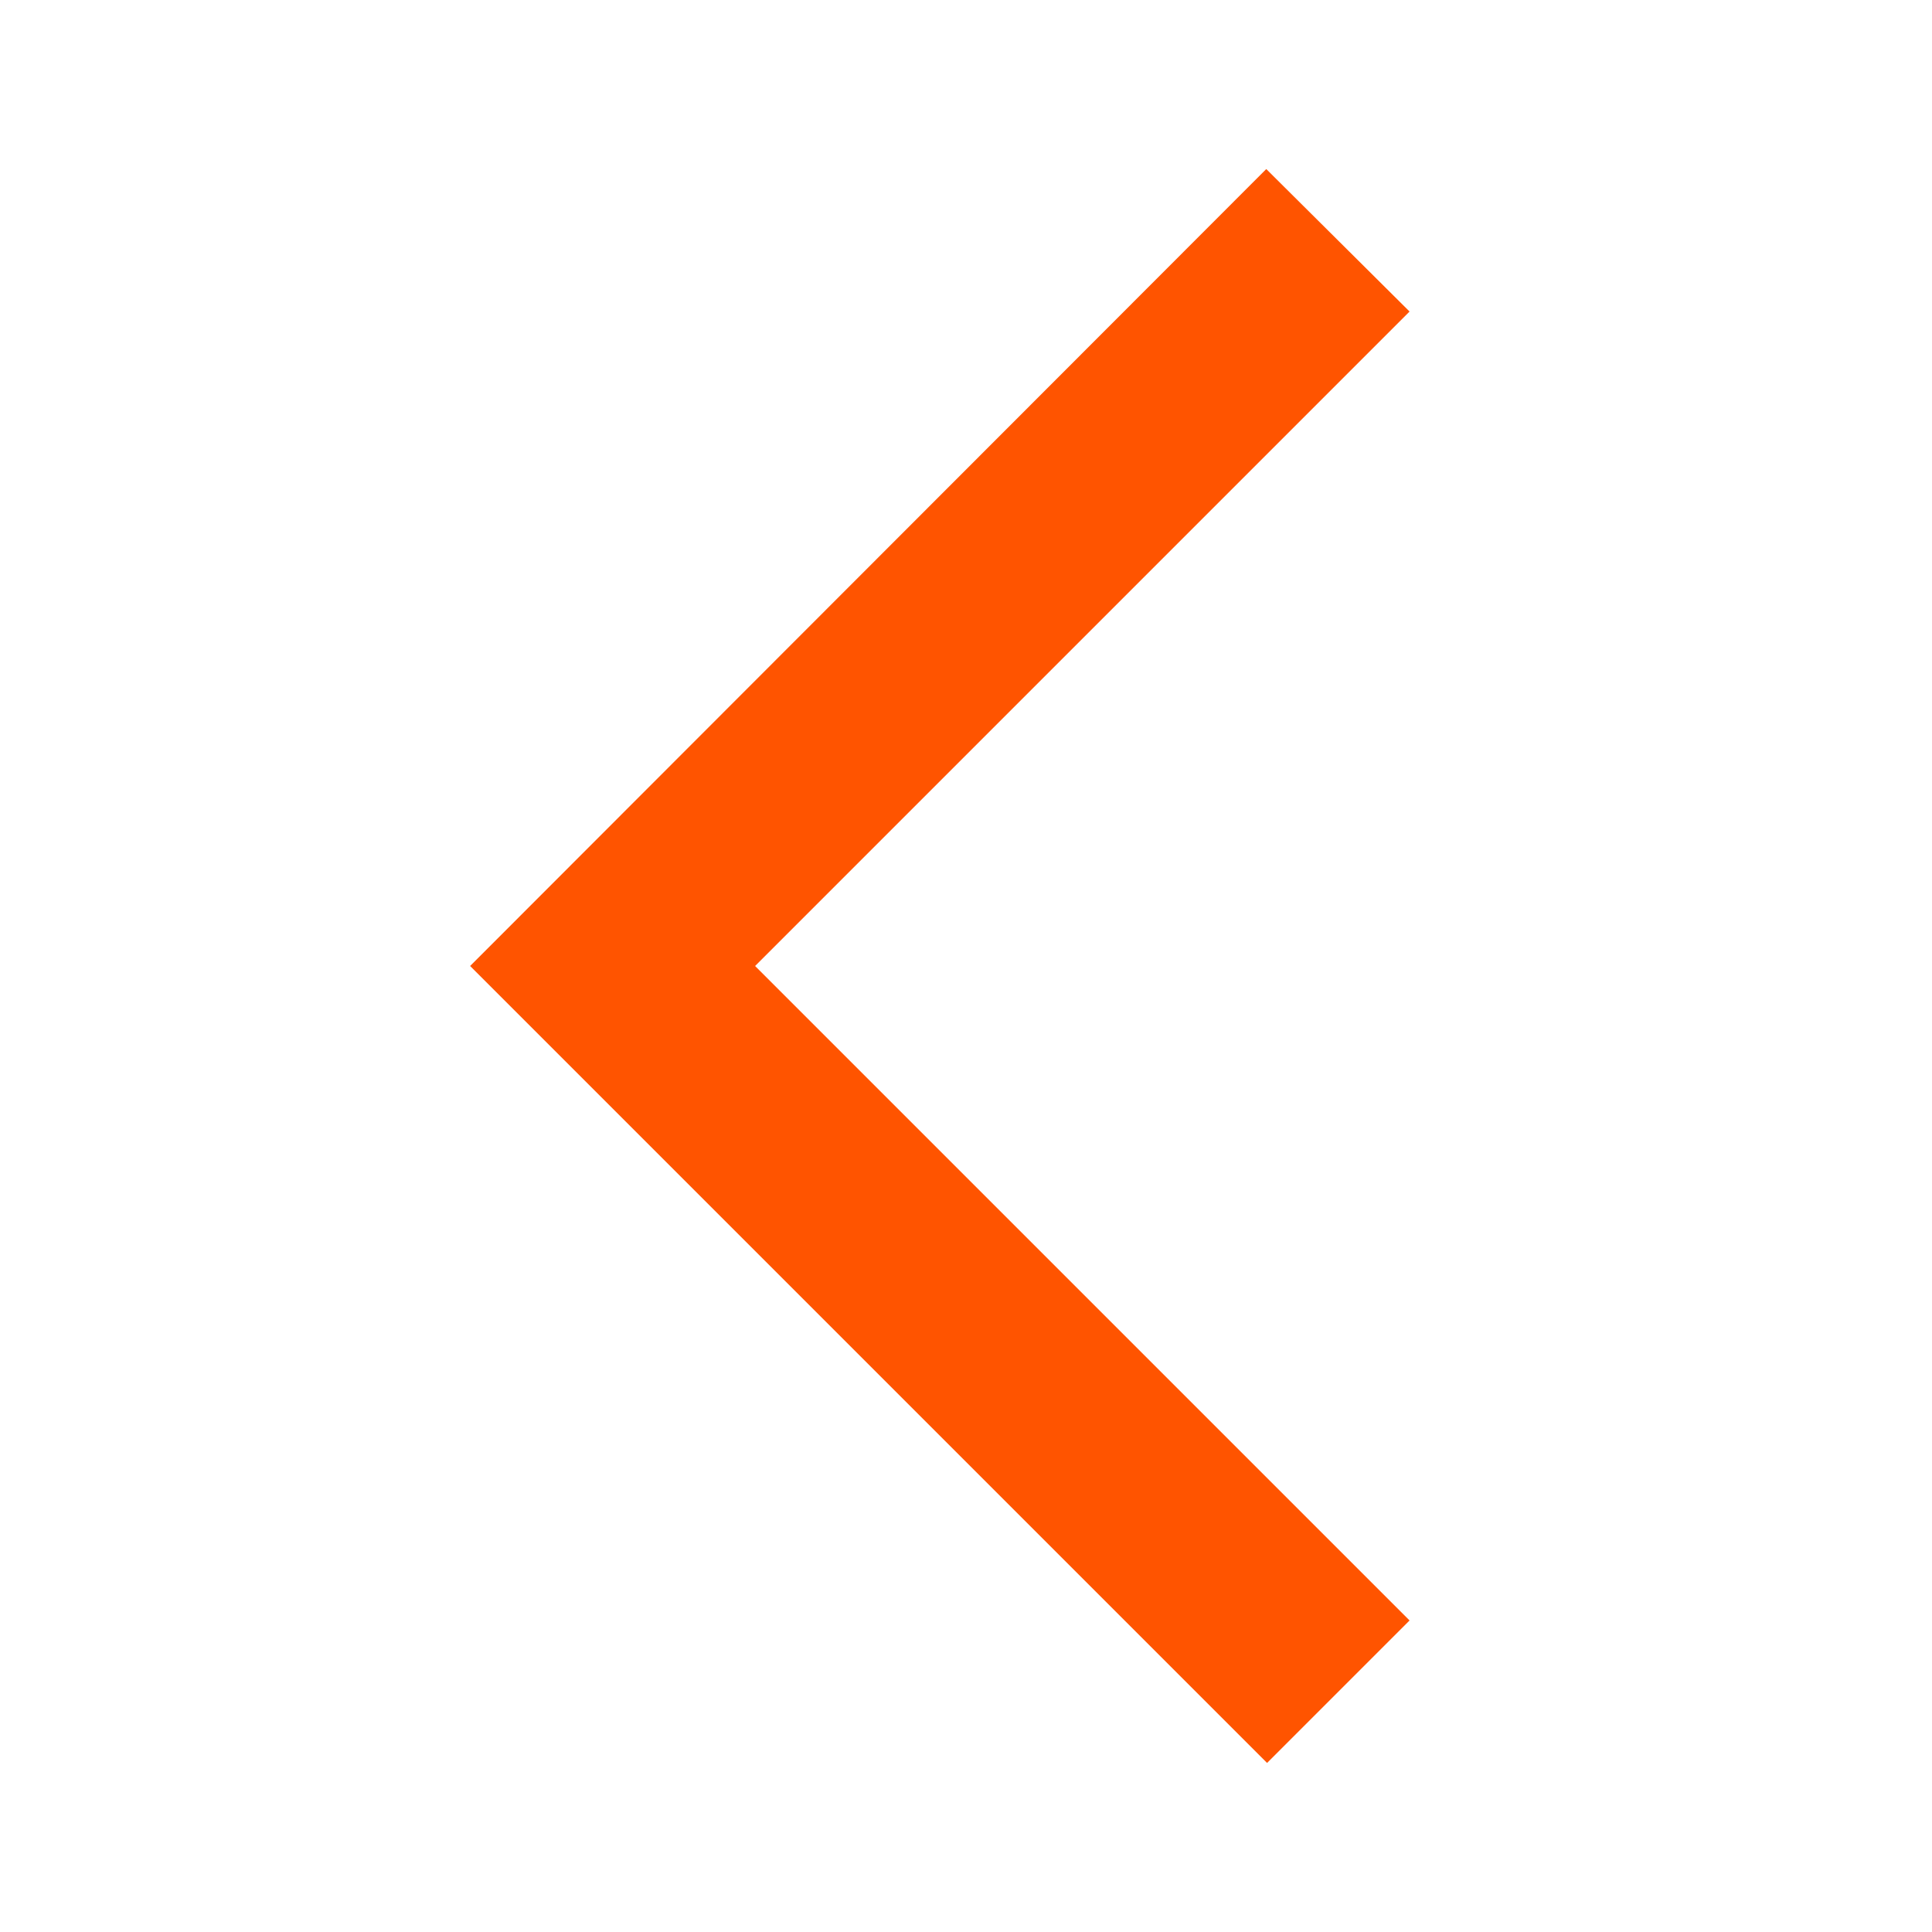
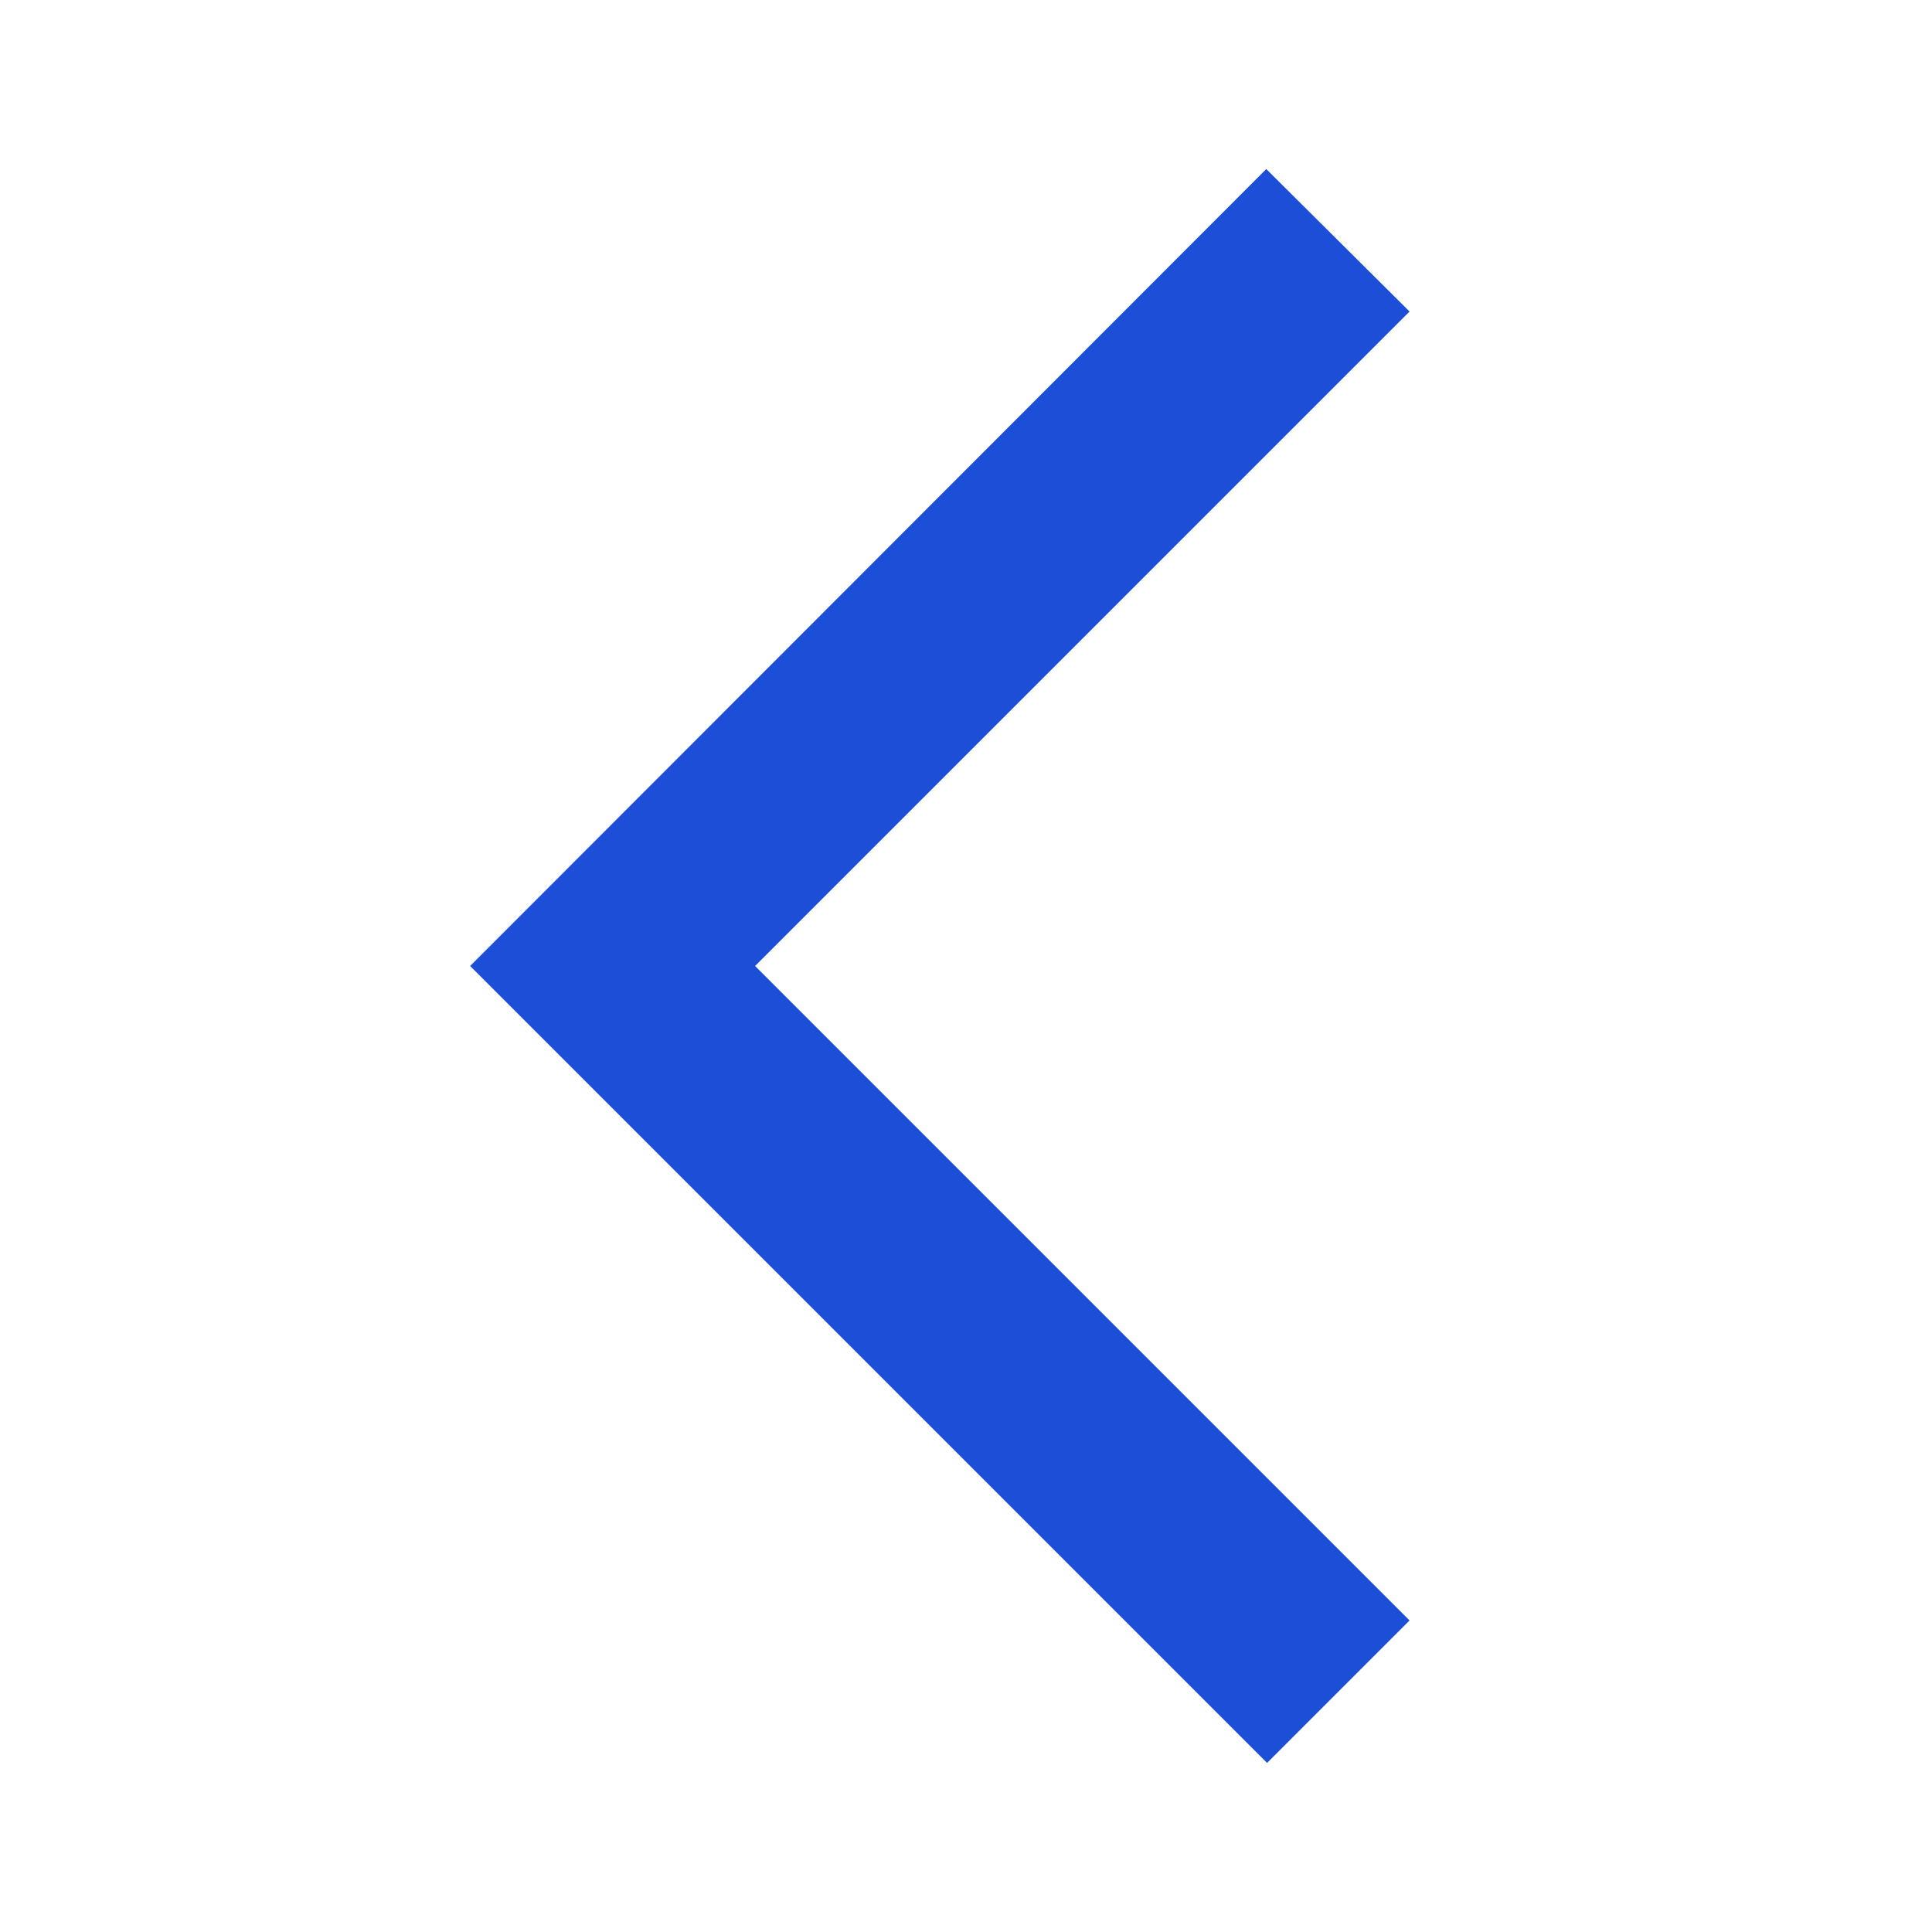
<svg xmlns="http://www.w3.org/2000/svg" width="24" height="24" viewBox="0 0 24 24" fill="none">
-   <path d="M17.51 3.87L15.73 2.1L5.84 12L15.74 21.9L17.51 20.13L9.38 12L17.51 3.87Z" fill="#FF5400" />
+   <path d="M17.51 3.87L15.73 2.1L5.84 12L15.74 21.9L17.51 20.13L9.38 12L17.51 3.87Z" fill="#1D4ED8" />
</svg>
